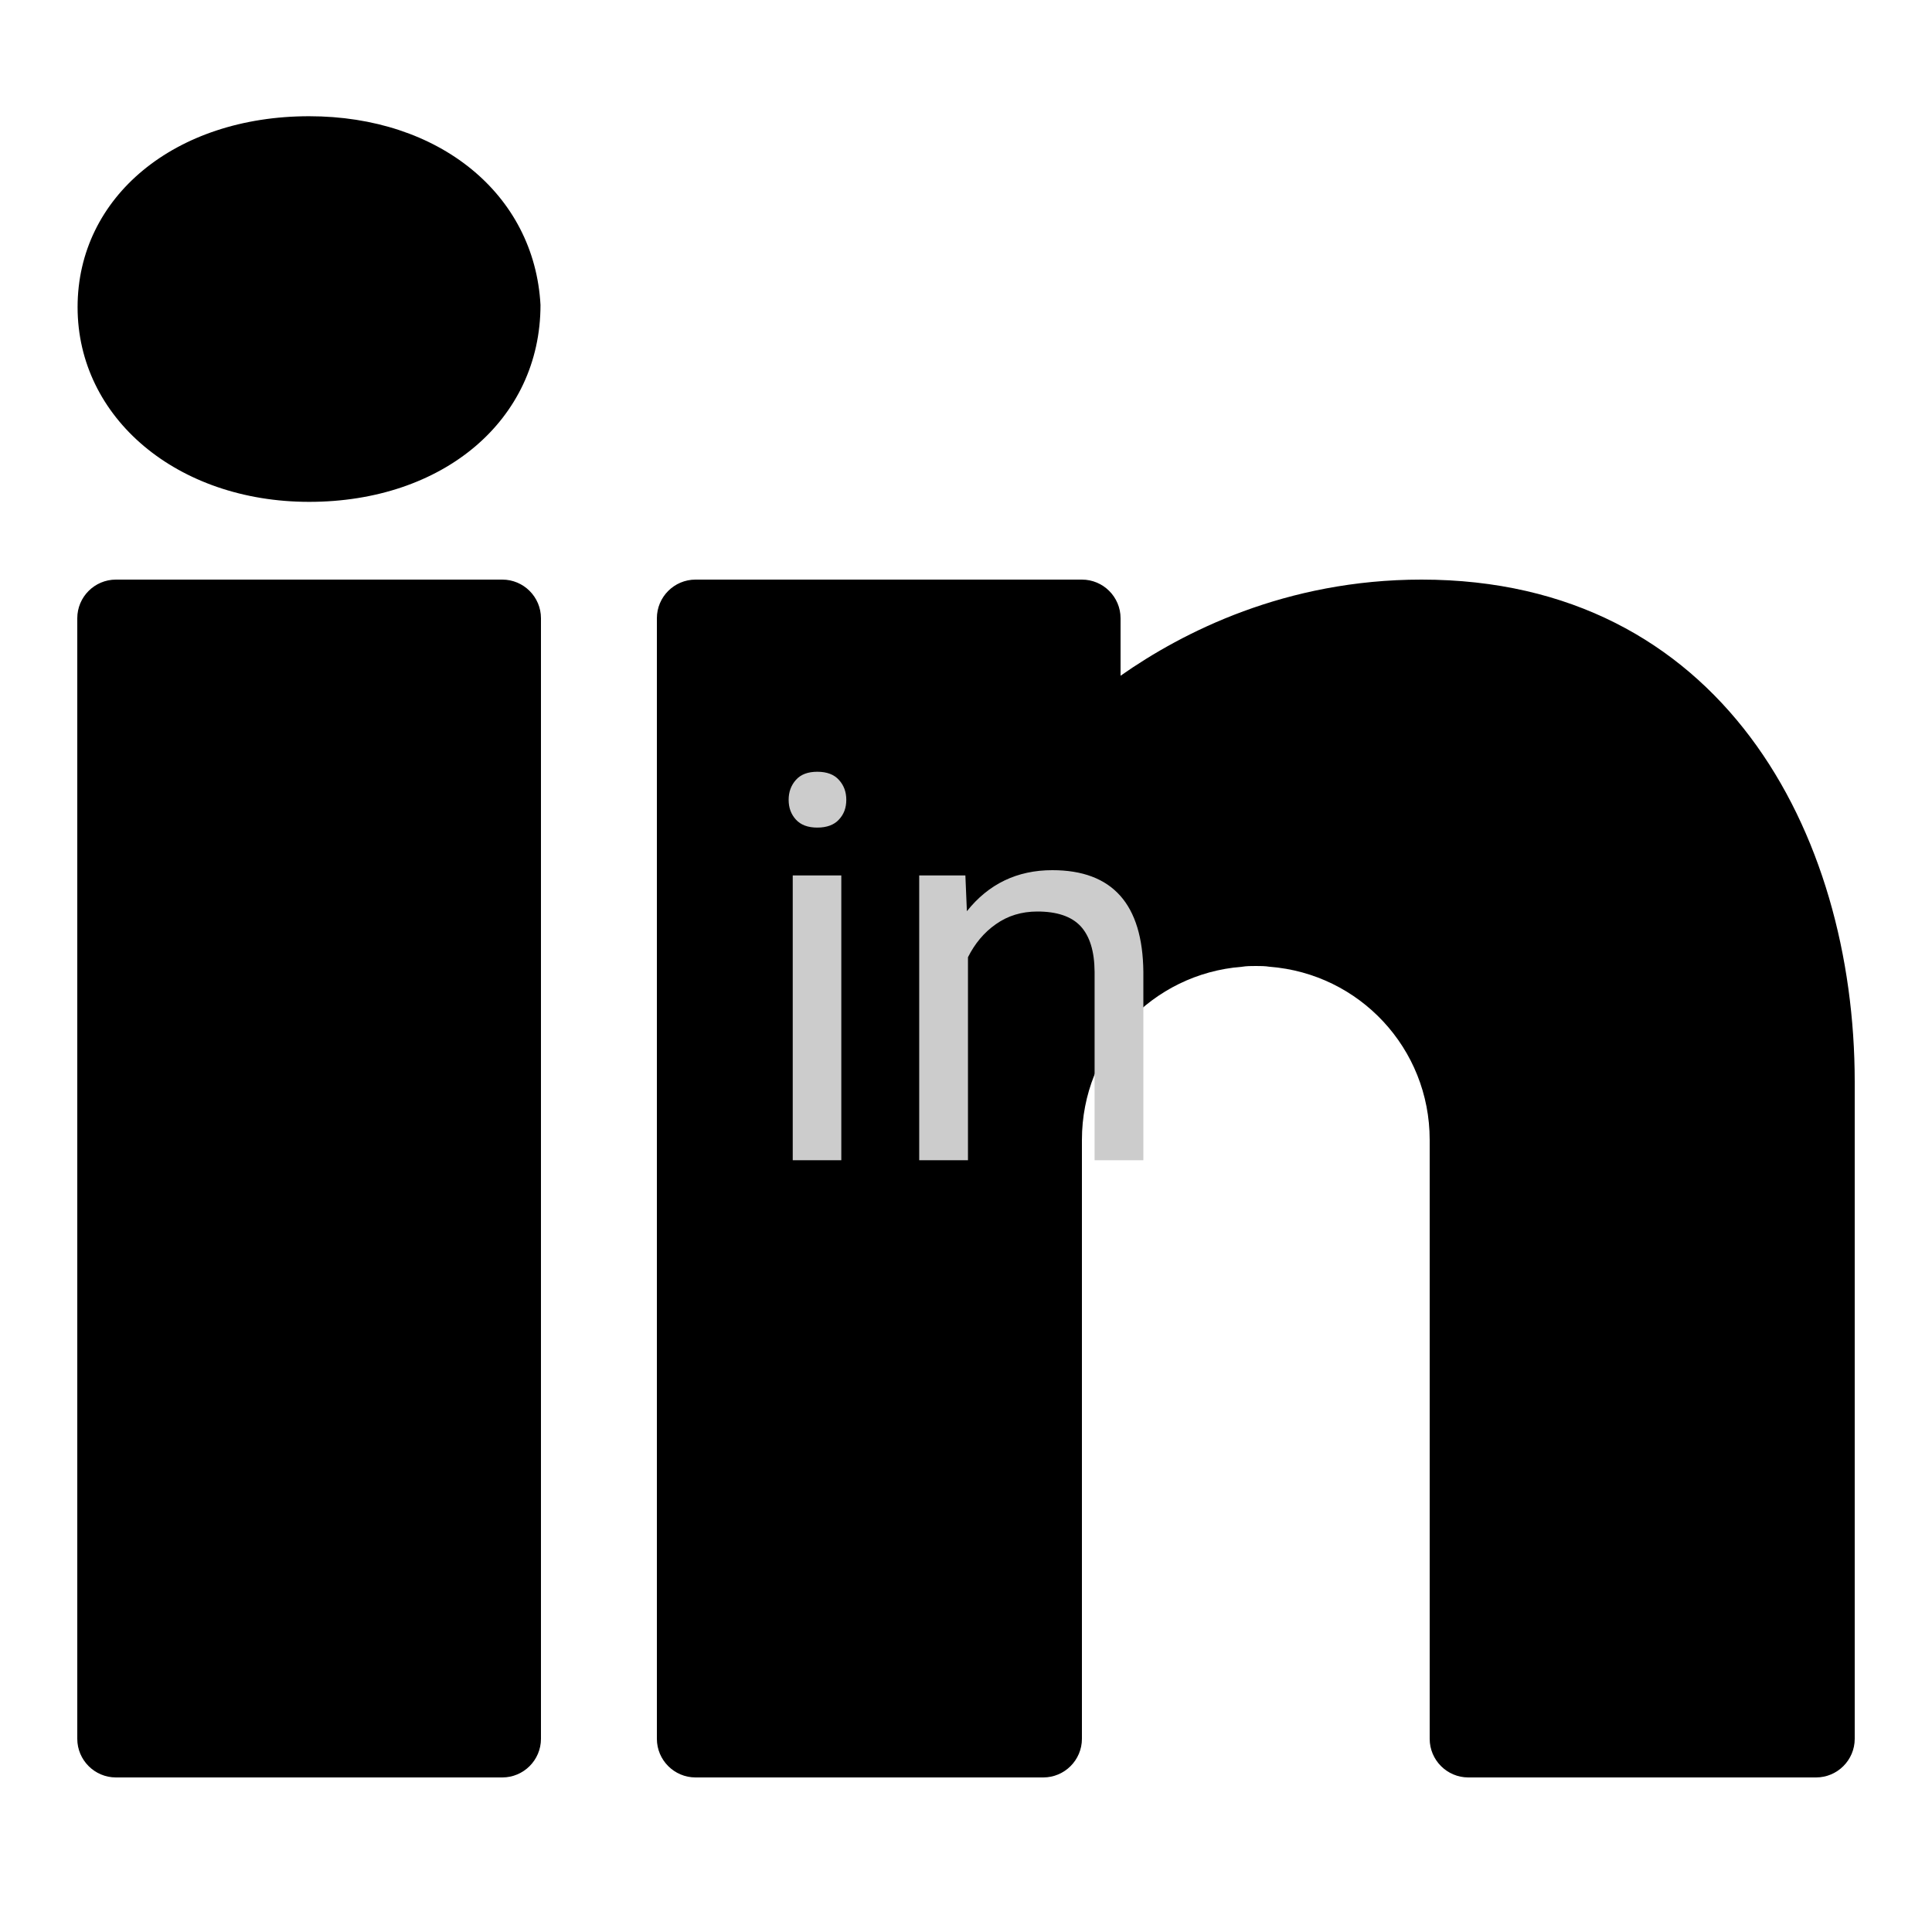
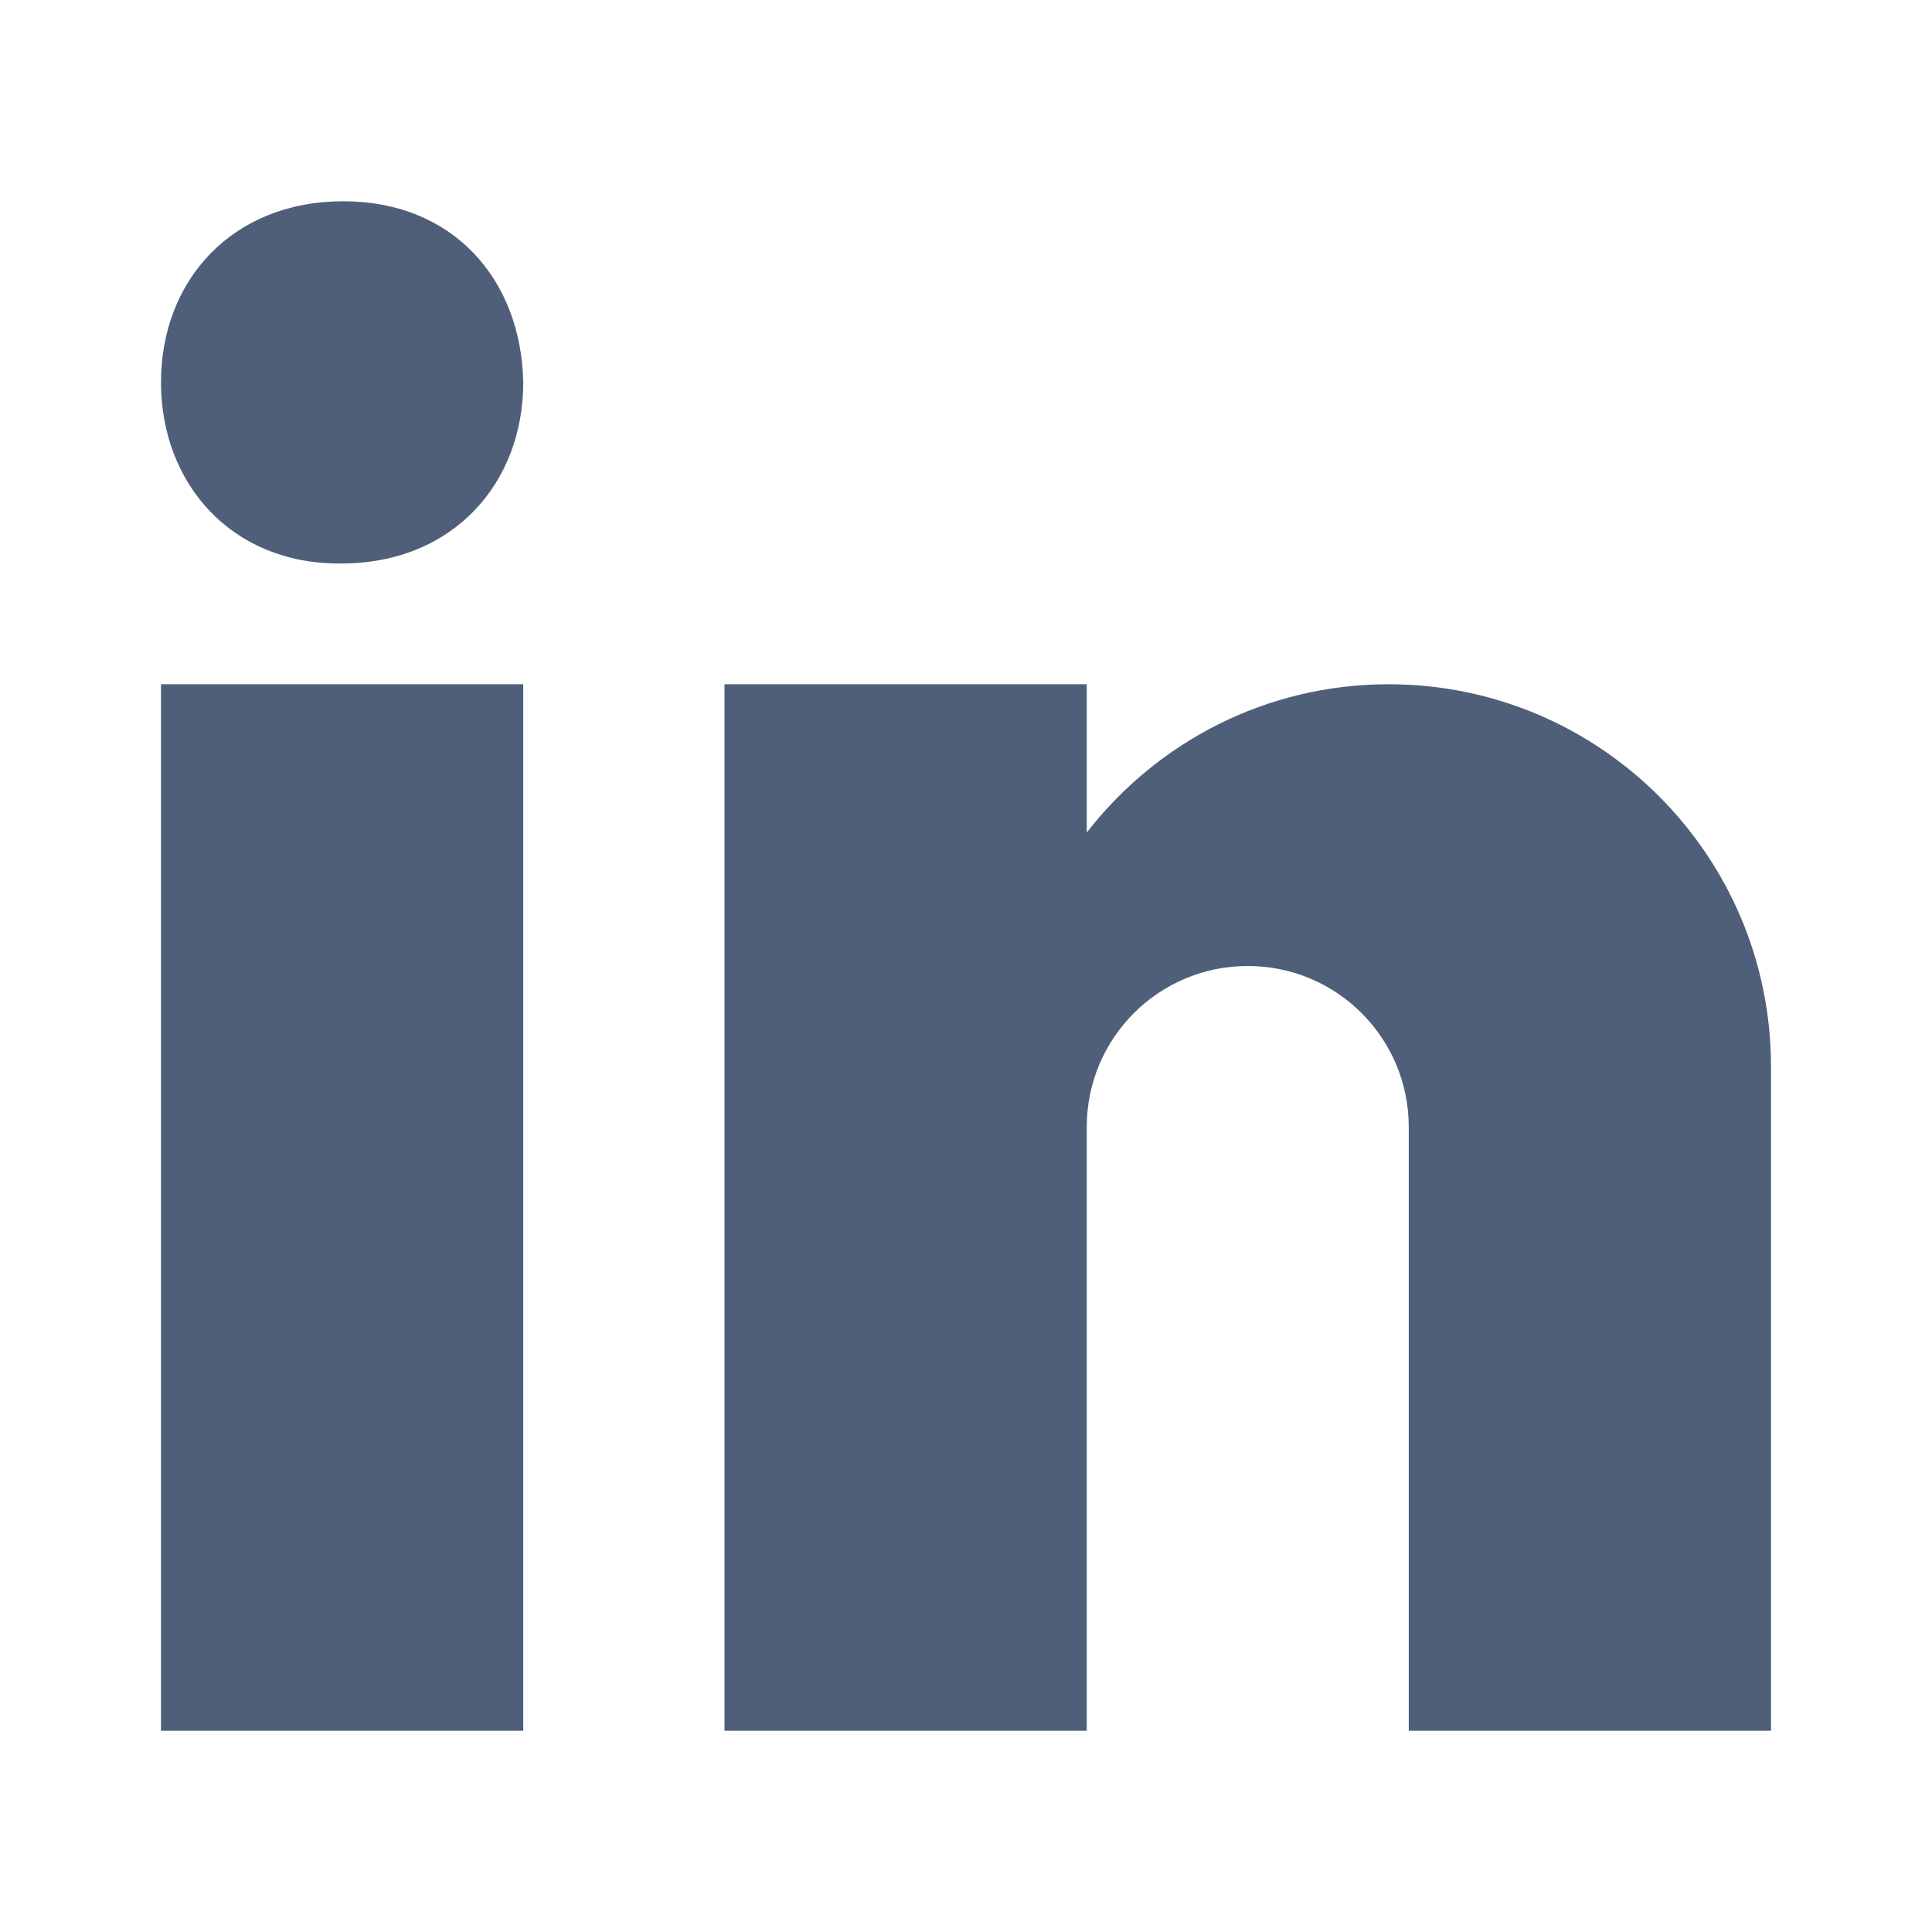
- <svg xmlns="http://www.w3.org/2000/svg" viewBox="0 0 50 50" width="50px" height="50px">
-   <g id="surface4001">
-     <path style=" stroke:none;fill-rule:nonzero;fill:rgb(0%,0%,0%);fill-opacity:1;" d="M 8 3.008 C 4.531 3.008 2.008 5.09 2.008 7.949 C 2.008 10.82 4.59 12.988 8 12.988 C 11.469 12.988 13.988 10.871 13.988 7.891 C 13.832 5.02 11.359 3.008 8 3.008 Z M 3 15 C 2.449 15 2 15.449 2 16 L 2 45 C 2 45.551 2.449 46 3 46 L 13 46 C 13.551 46 14 45.551 14 45 L 14 16 C 14 15.449 13.551 15 13 15 Z M 18 15 C 17.449 15 17 15.449 17 16 L 17 45 C 17 45.551 17.449 46 18 46 L 27 46 C 27.551 46 28 45.551 28 45 L 28 29.5 C 28 27.129 29.82 25.199 32.141 25.02 C 32.262 25 32.379 25 32.5 25 C 32.621 25 32.738 25 32.859 25.02 C 35.18 25.199 37 27.129 37 29.5 L 37 45 C 37 45.551 37.449 46 38 46 L 47 46 C 47.551 46 48 45.551 48 45 L 48 28 C 48 21.531 44.527 15 36.789 15 C 33.27 15 30.609 16.359 29 17.488 L 29 16 C 29 15.449 28.551 15 28 15 Z M 18 15 " />
-     <path style=" stroke:none;fill-rule:nonzero;fill:rgb(80%,80%,80%);fill-opacity:1;" d="M 21.773 22.656 L 21.773 30.027 L 20.516 30.027 L 20.516 22.656 Z M 20.41 20.699 C 20.41 20.496 20.473 20.324 20.598 20.184 C 20.723 20.043 20.906 19.973 21.152 19.973 C 21.398 19.973 21.586 20.043 21.711 20.184 C 21.84 20.324 21.902 20.496 21.902 20.699 C 21.902 20.906 21.84 21.074 21.711 21.211 C 21.586 21.348 21.398 21.418 21.152 21.418 C 20.906 21.418 20.723 21.348 20.598 21.211 C 20.473 21.074 20.41 20.906 20.41 20.699 Z M 23.789 22.656 L 24.984 22.656 L 25.023 23.582 C 25.586 22.875 26.324 22.52 27.234 22.52 C 28.789 22.52 29.574 23.398 29.59 25.156 L 29.59 30.027 L 28.328 30.027 L 28.328 25.148 C 28.324 24.617 28.203 24.227 27.965 23.969 C 27.727 23.715 27.352 23.59 26.848 23.59 C 26.441 23.59 26.082 23.699 25.773 23.918 C 25.465 24.133 25.227 24.422 25.051 24.773 L 25.051 30.027 L 23.789 30.027 Z M 23.789 22.656 " />
+ <svg xmlns="http://www.w3.org/2000/svg" viewBox="0 0 48 48" width="48px" height="48px">
+   <g id="surface302914">
+     <path style=" stroke:none;fill-rule:nonzero;fill:rgb(31.373%,37.255%,47.451%);fill-opacity:1;" d="M 8.422 14 L 8.473 14 C 11.262 14 13 12 13 9.5 C 12.949 6.945 11.262 5 8.527 5 C 5.789 5 4 6.945 4 9.5 C 4 12 5.734 14 8.422 14 Z M 4 17 L 13 17 L 13 43 L 4 43 Z M 44 26.5 C 44 21.254 39.746 17 34.5 17 C 31.445 17 28.738 18.445 27 20.684 L 27 17 L 18 17 L 18 43 L 27 43 L 27 28 C 27 25.789 28.789 24 31 24 C 33.211 24 35 25.789 35 28 L 35 43 L 44 43 C 44 43 44 27.953 44 26.5 Z M 44 26.5 " />
  </g>
</svg>
